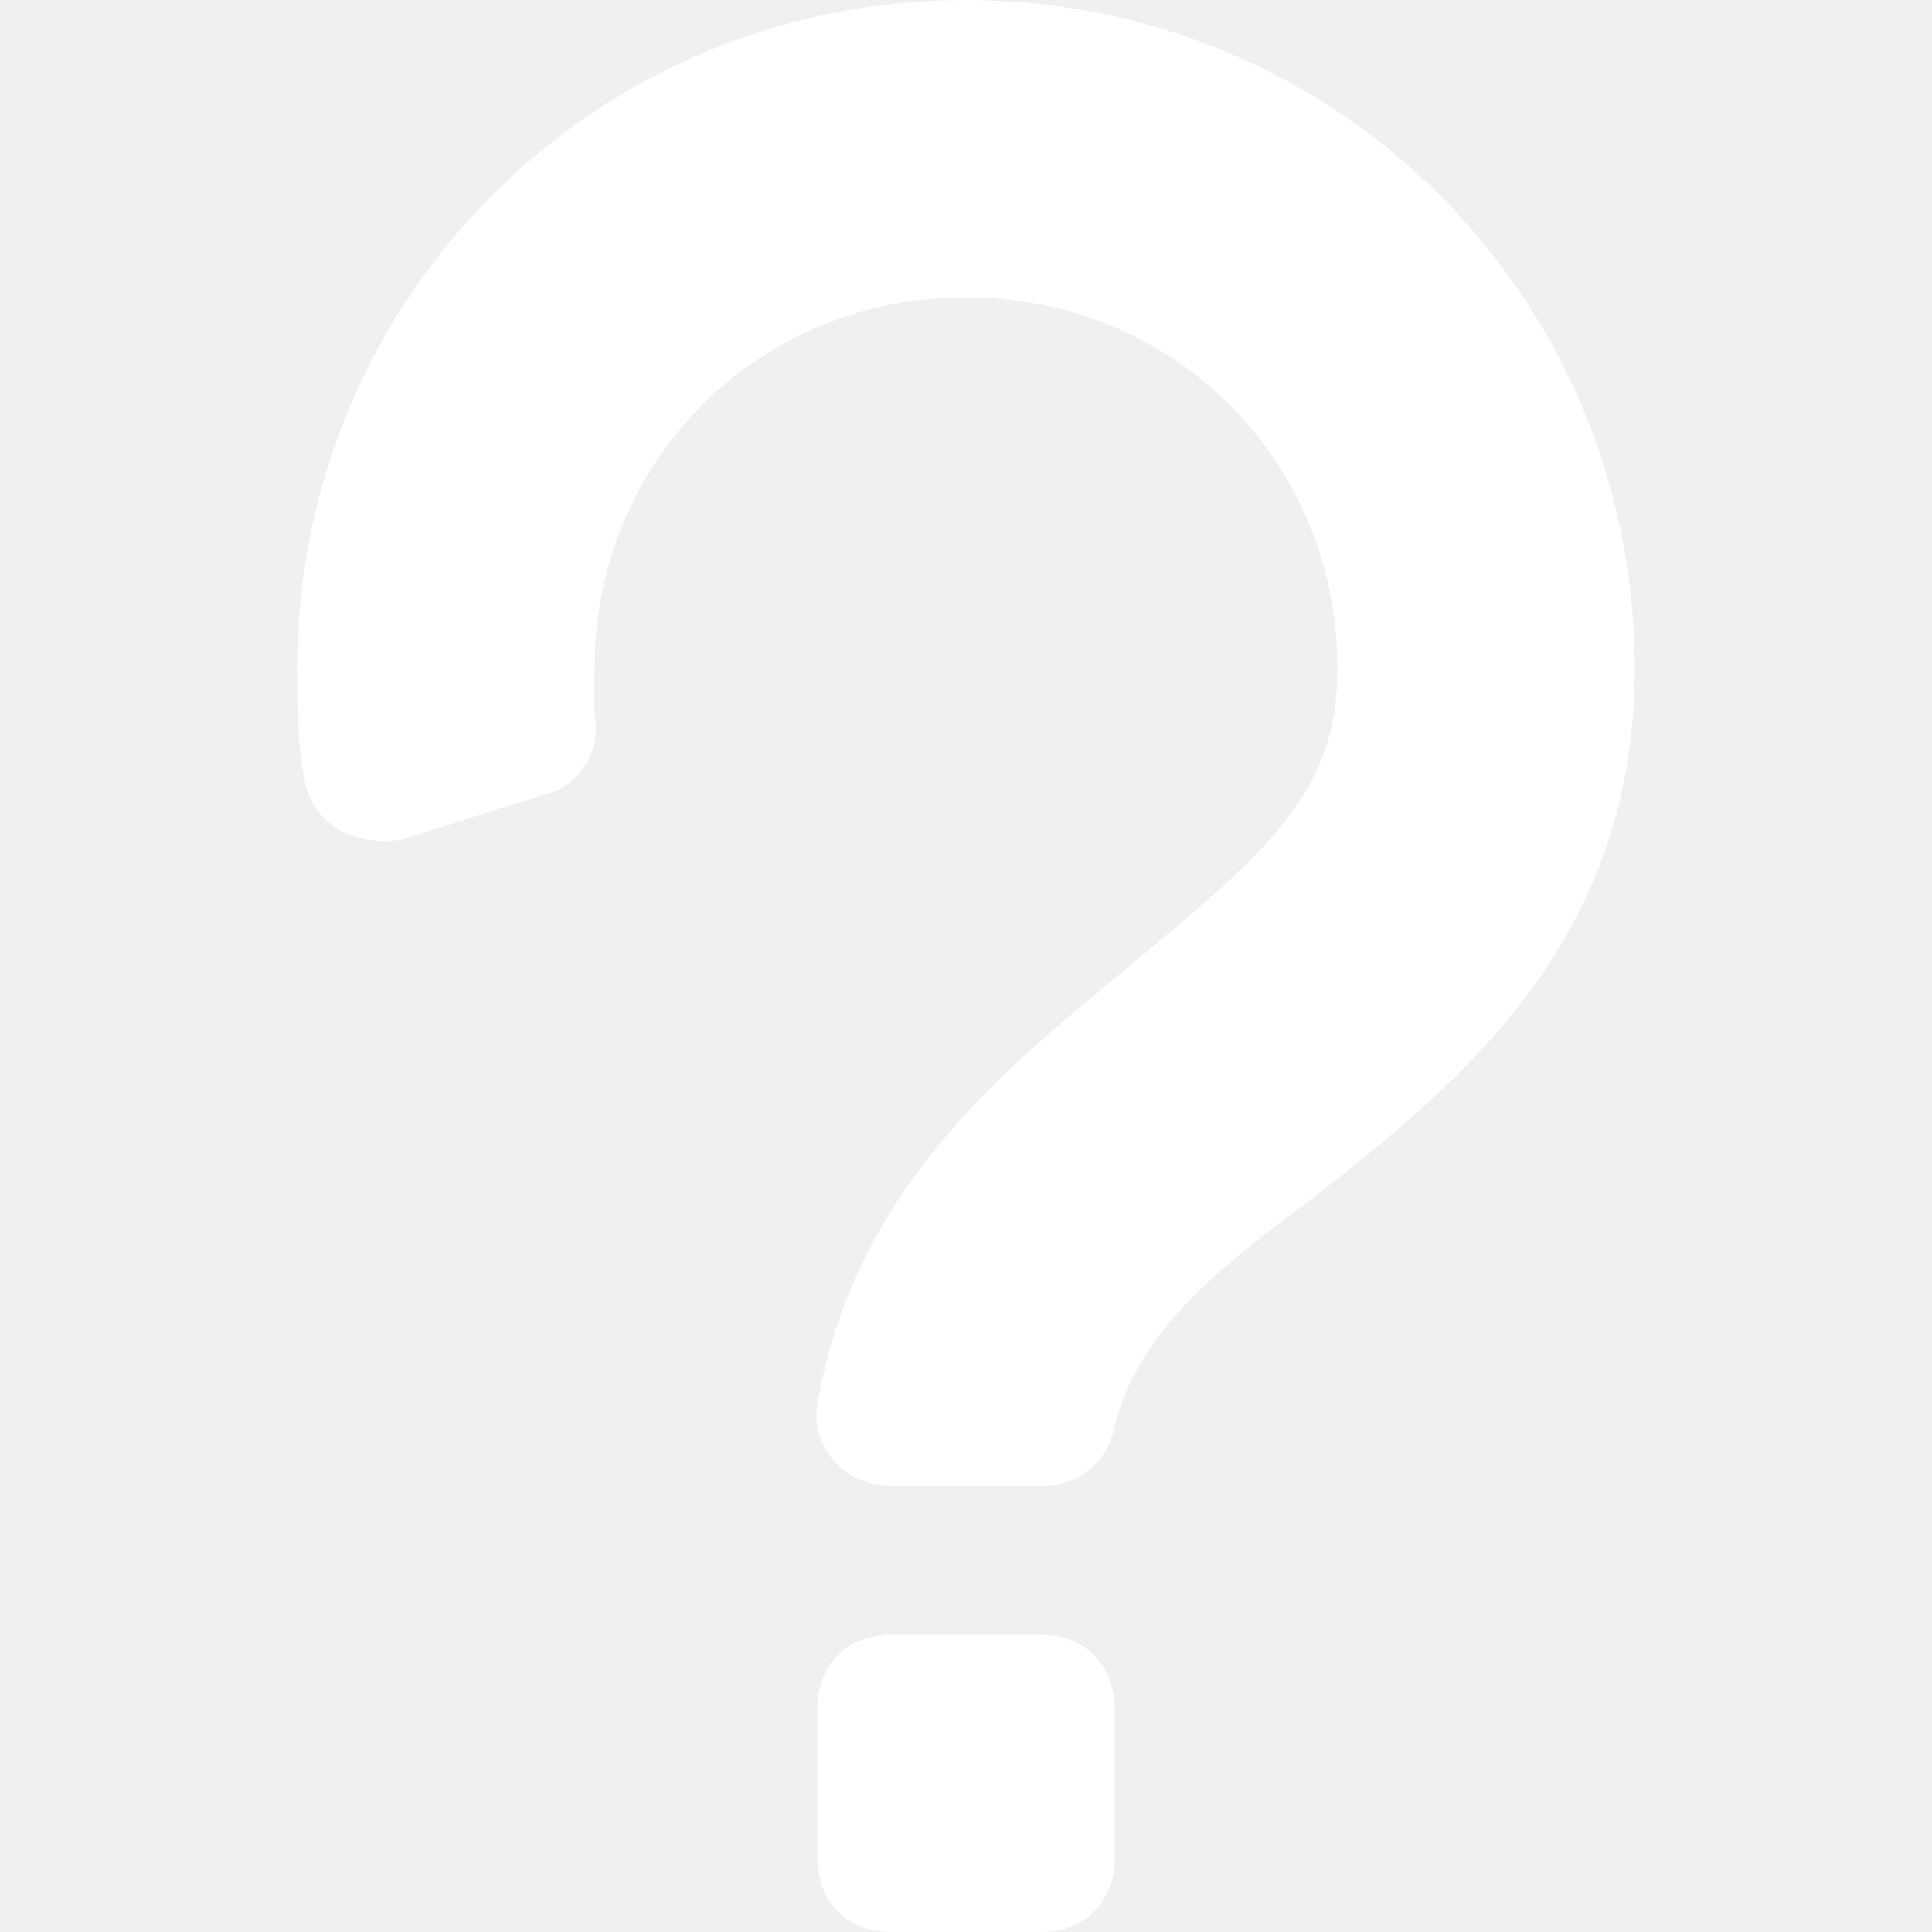
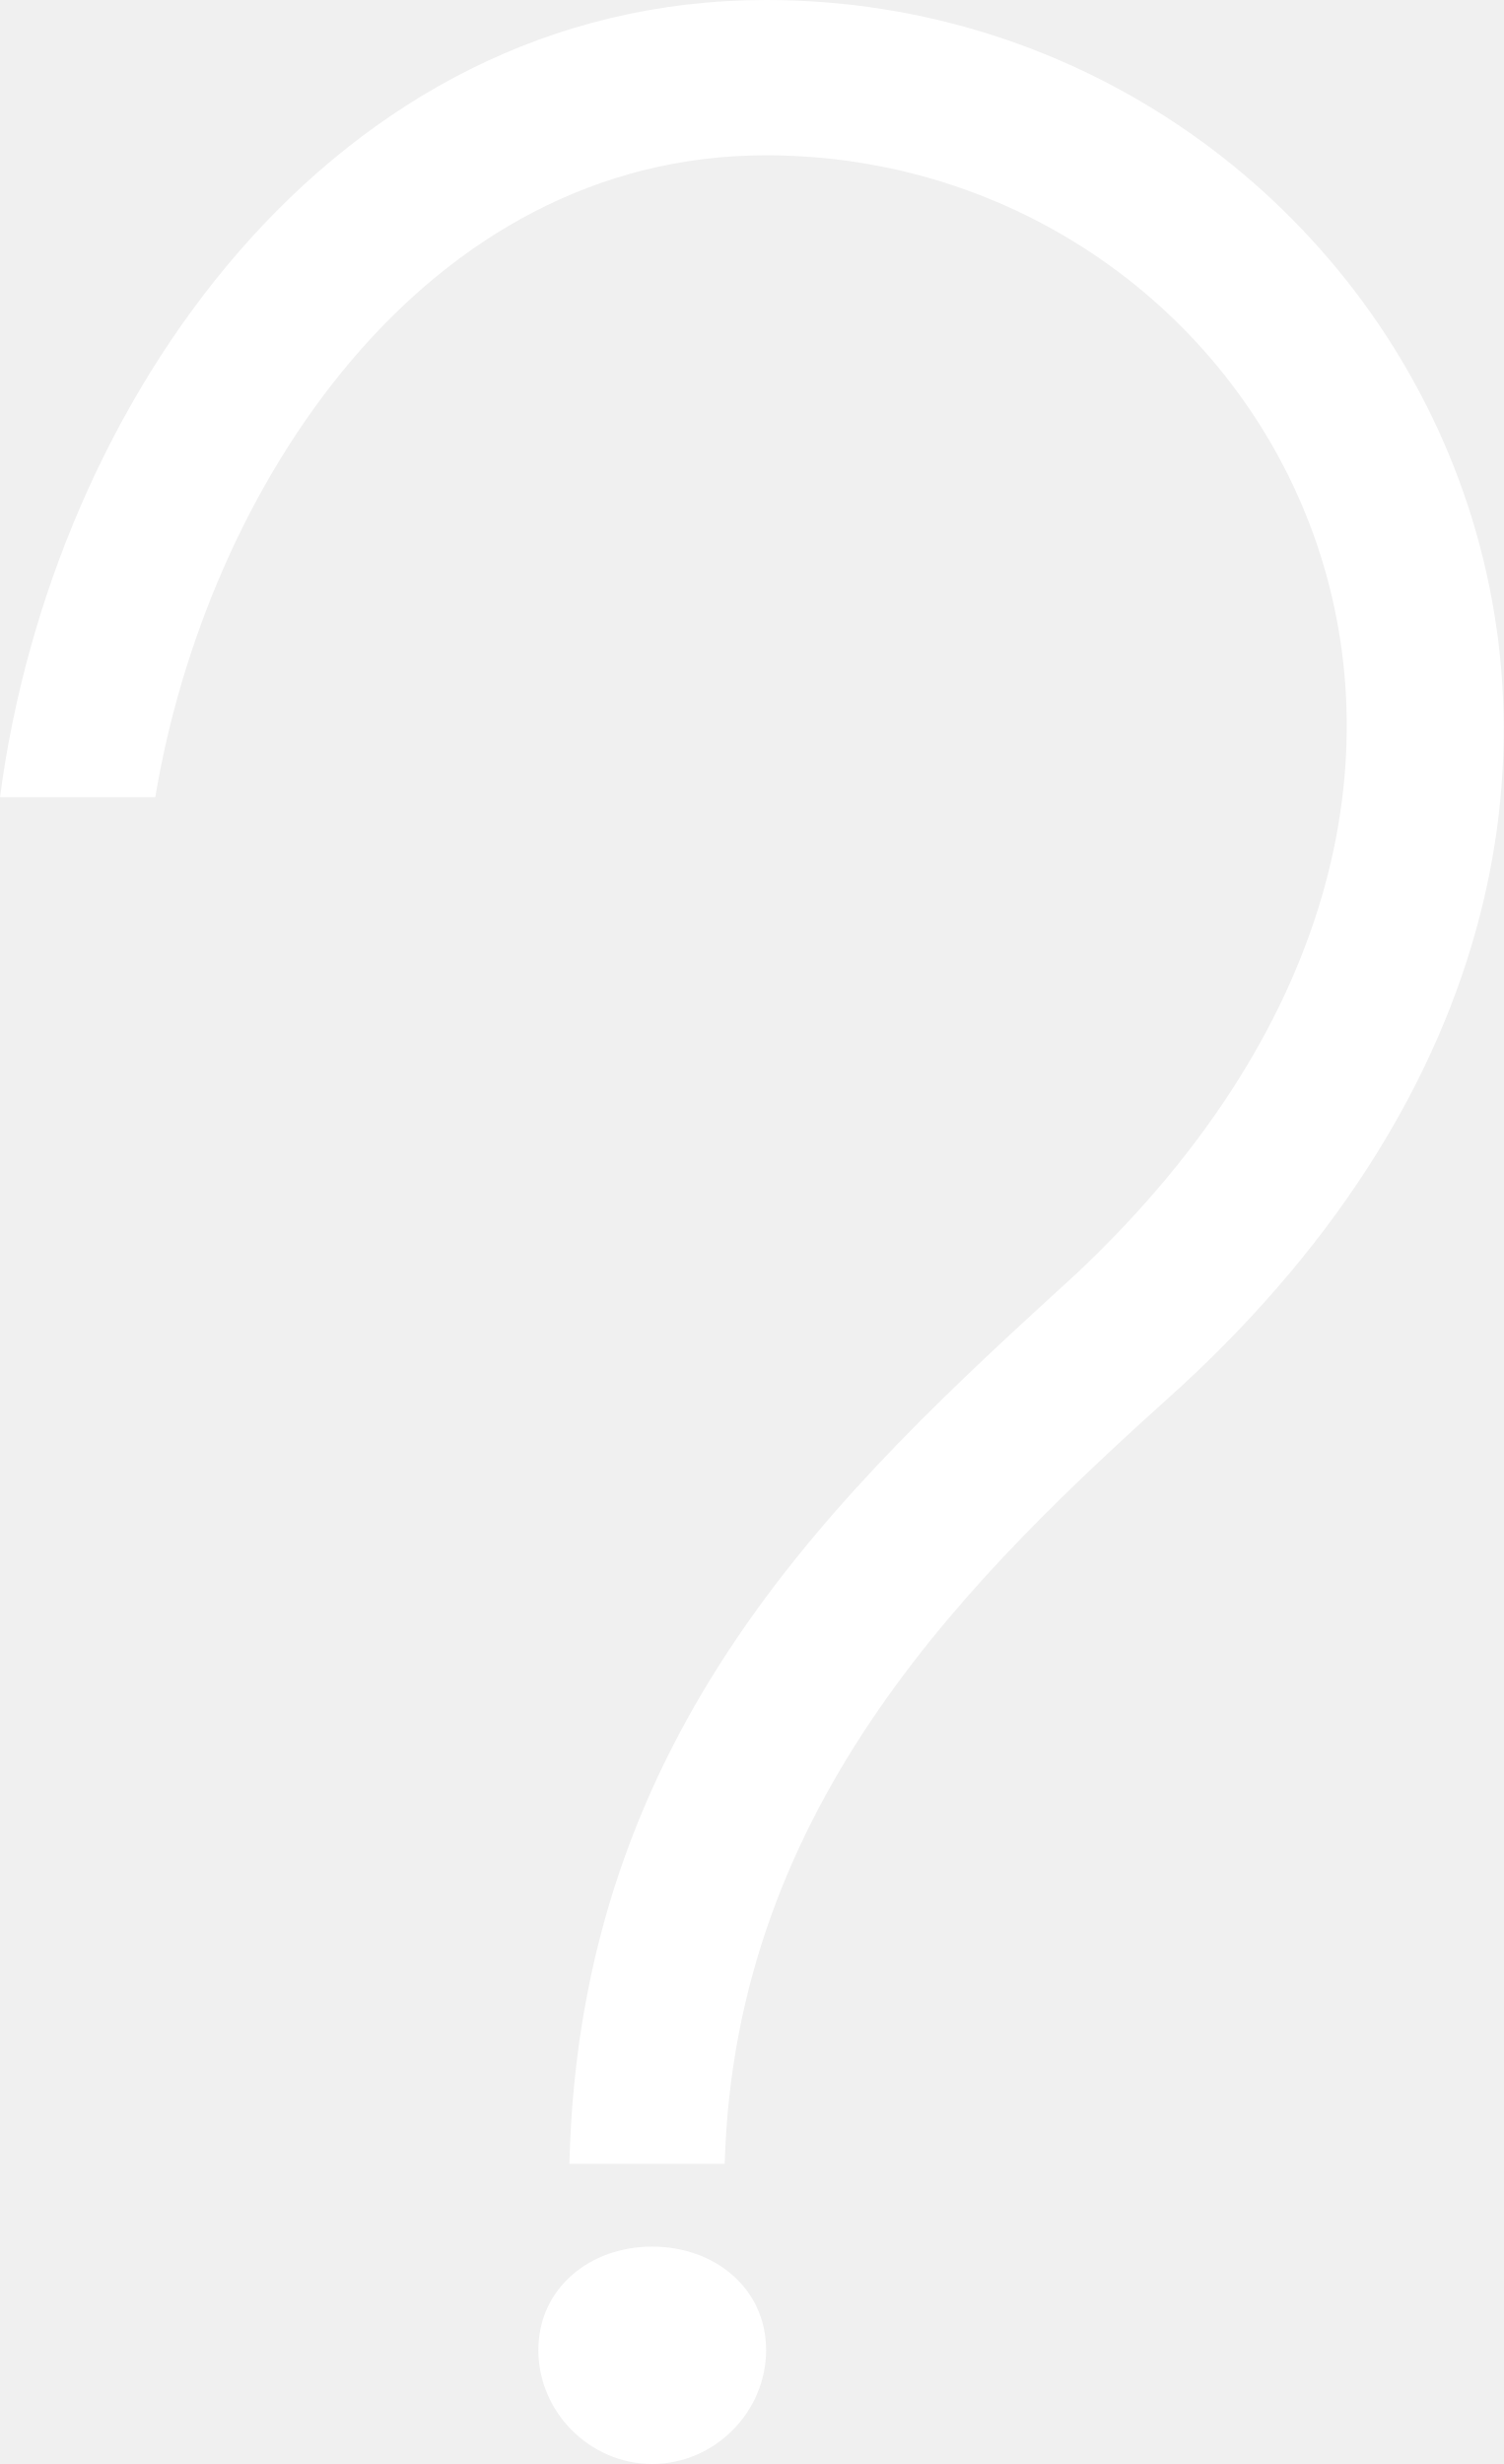
- <svg xmlns="http://www.w3.org/2000/svg" version="1.1" id="Layer_1" x="0px" y="0px" viewBox="0 0 26 26" style="enable-background:new 0 0 26 26;" xml:space="preserve">
+ <svg xmlns="http://www.w3.org/2000/svg" version="1.1" id="Layer_1" x="0px" y="0px" viewBox="0 0 145.2 238" style="enable-background:new 0 0 145.2 238;" xml:space="preserve">
  <style type="text/css">
	.st0{fill:#FFFFFF;}
+ 	.st1{fill-rule:evenodd;clip-rule:evenodd;fill:#FFFFFF;}
</style>
  <g>
-     <path class="st0" d="M14,22h-2c-0.6,0-1,0.4-1,1v2c0,0.6,0.4,1,1,1h2c0.6,0,1-0.4,1-1v-2C15,22.4,14.6,22,14,22z" />
-     <path class="st0" d="M13,0C8,0,4,4,4,9c0,0.5,0,1,0.1,1.5c0.1,0.6,0.7,0.9,1.3,0.8l1.9-0.6c0.5-0.1,0.8-0.6,0.7-1.1   C8,9.4,8,9.2,8,9c0-2.8,2.2-5,5-5s5,2.2,5,5c0,1.7-1,2.5-2.8,4c-1.7,1.4-3.7,3-4.2,5.9c-0.1,0.6,0.4,1.1,1,1.1h2   c0.5,0,0.9-0.3,1-0.8c0.3-1.2,1.2-2,2.7-3.1C19.6,14.6,22,12.7,22,9C22,4,18,0,13,0z" />
+     <path class="st0" d="M74,0c61,0,103,76,40,134c-20,18-43,40-44,75H55c1-42,26-65,49-86c52-49,18-108-30-108c-33,0-54,32-59,62H0   C5,39,32,0,74,0z" />
+     <path class="st1" d="M63,217c6,0,11,4,11,10s-5,11-11,11s-11-5-11-11S57,217,63,217z" />
  </g>
</svg>
